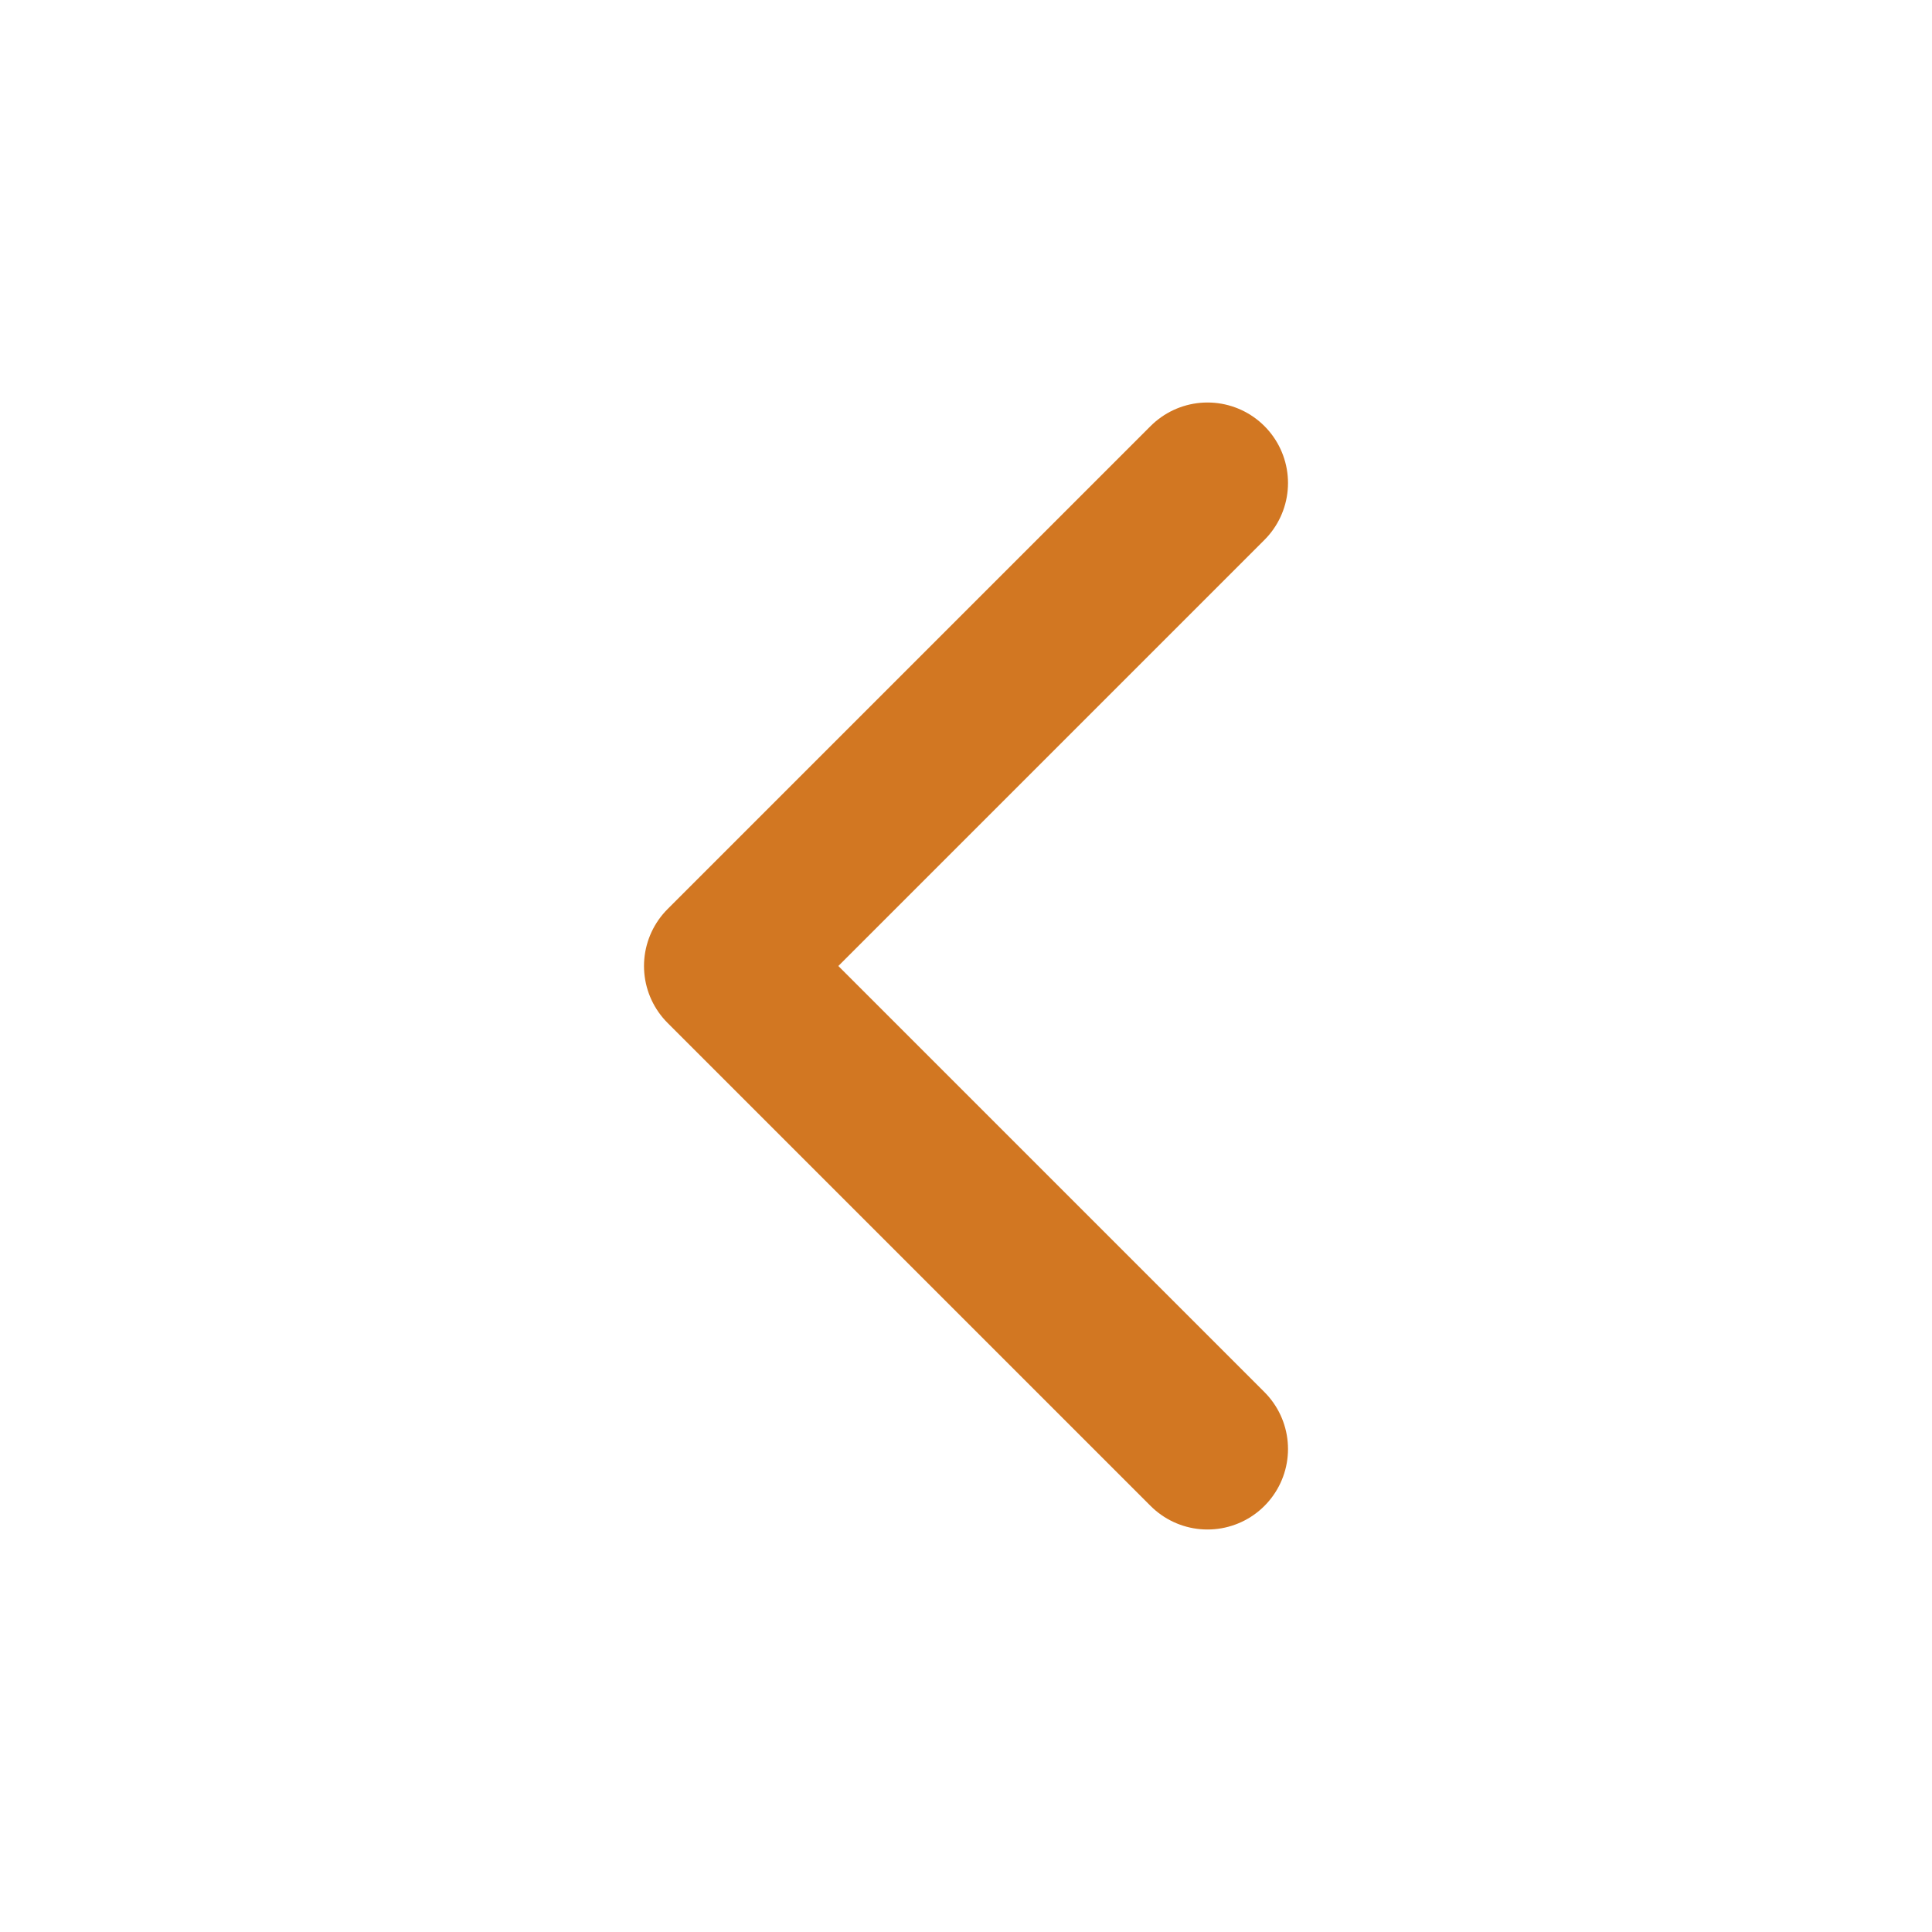
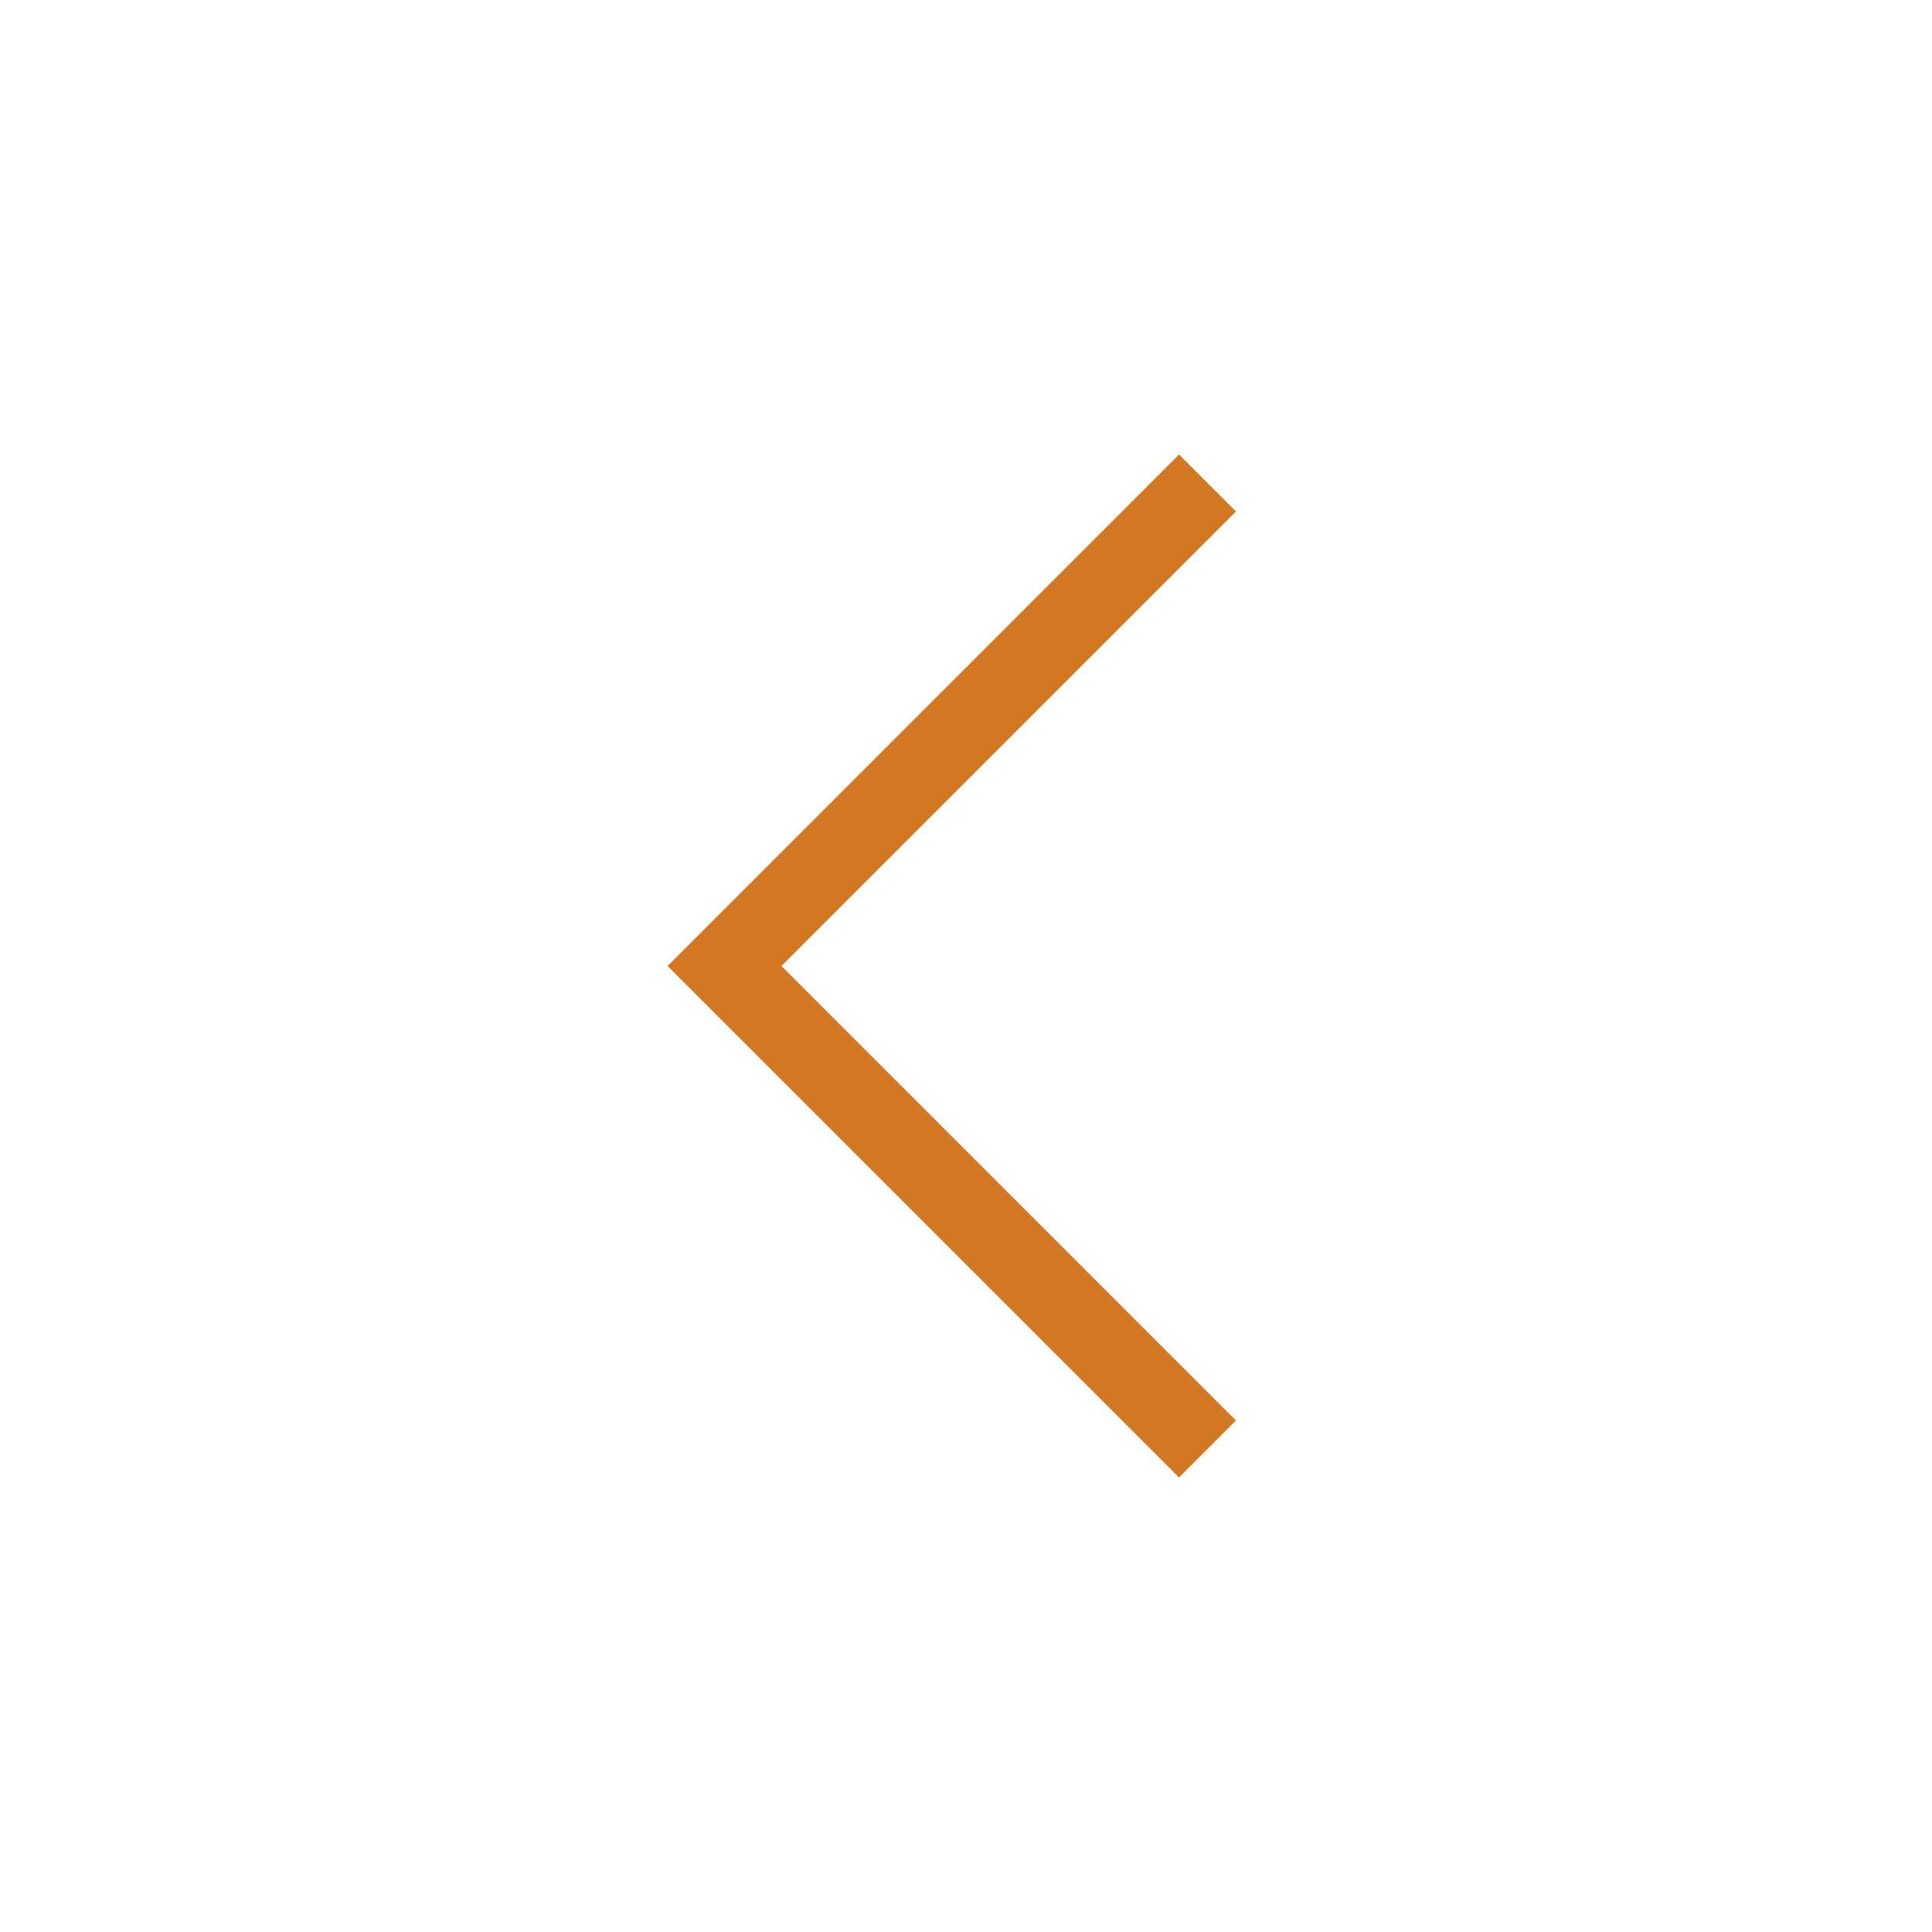
<svg xmlns="http://www.w3.org/2000/svg" width="24" height="24" viewBox="0 0 24 24" fill="none">
-   <path d="M15 6L9 12L15 18" stroke="#D27722" stroke-width="2" stroke-linecap="round" stroke-linejoin="round" />
+   <path d="M15 6L9 12L15 18" stroke="#D27722" strokeWidth="2" strokeLinecap="round" strokeLinejoin="round" />
</svg>
